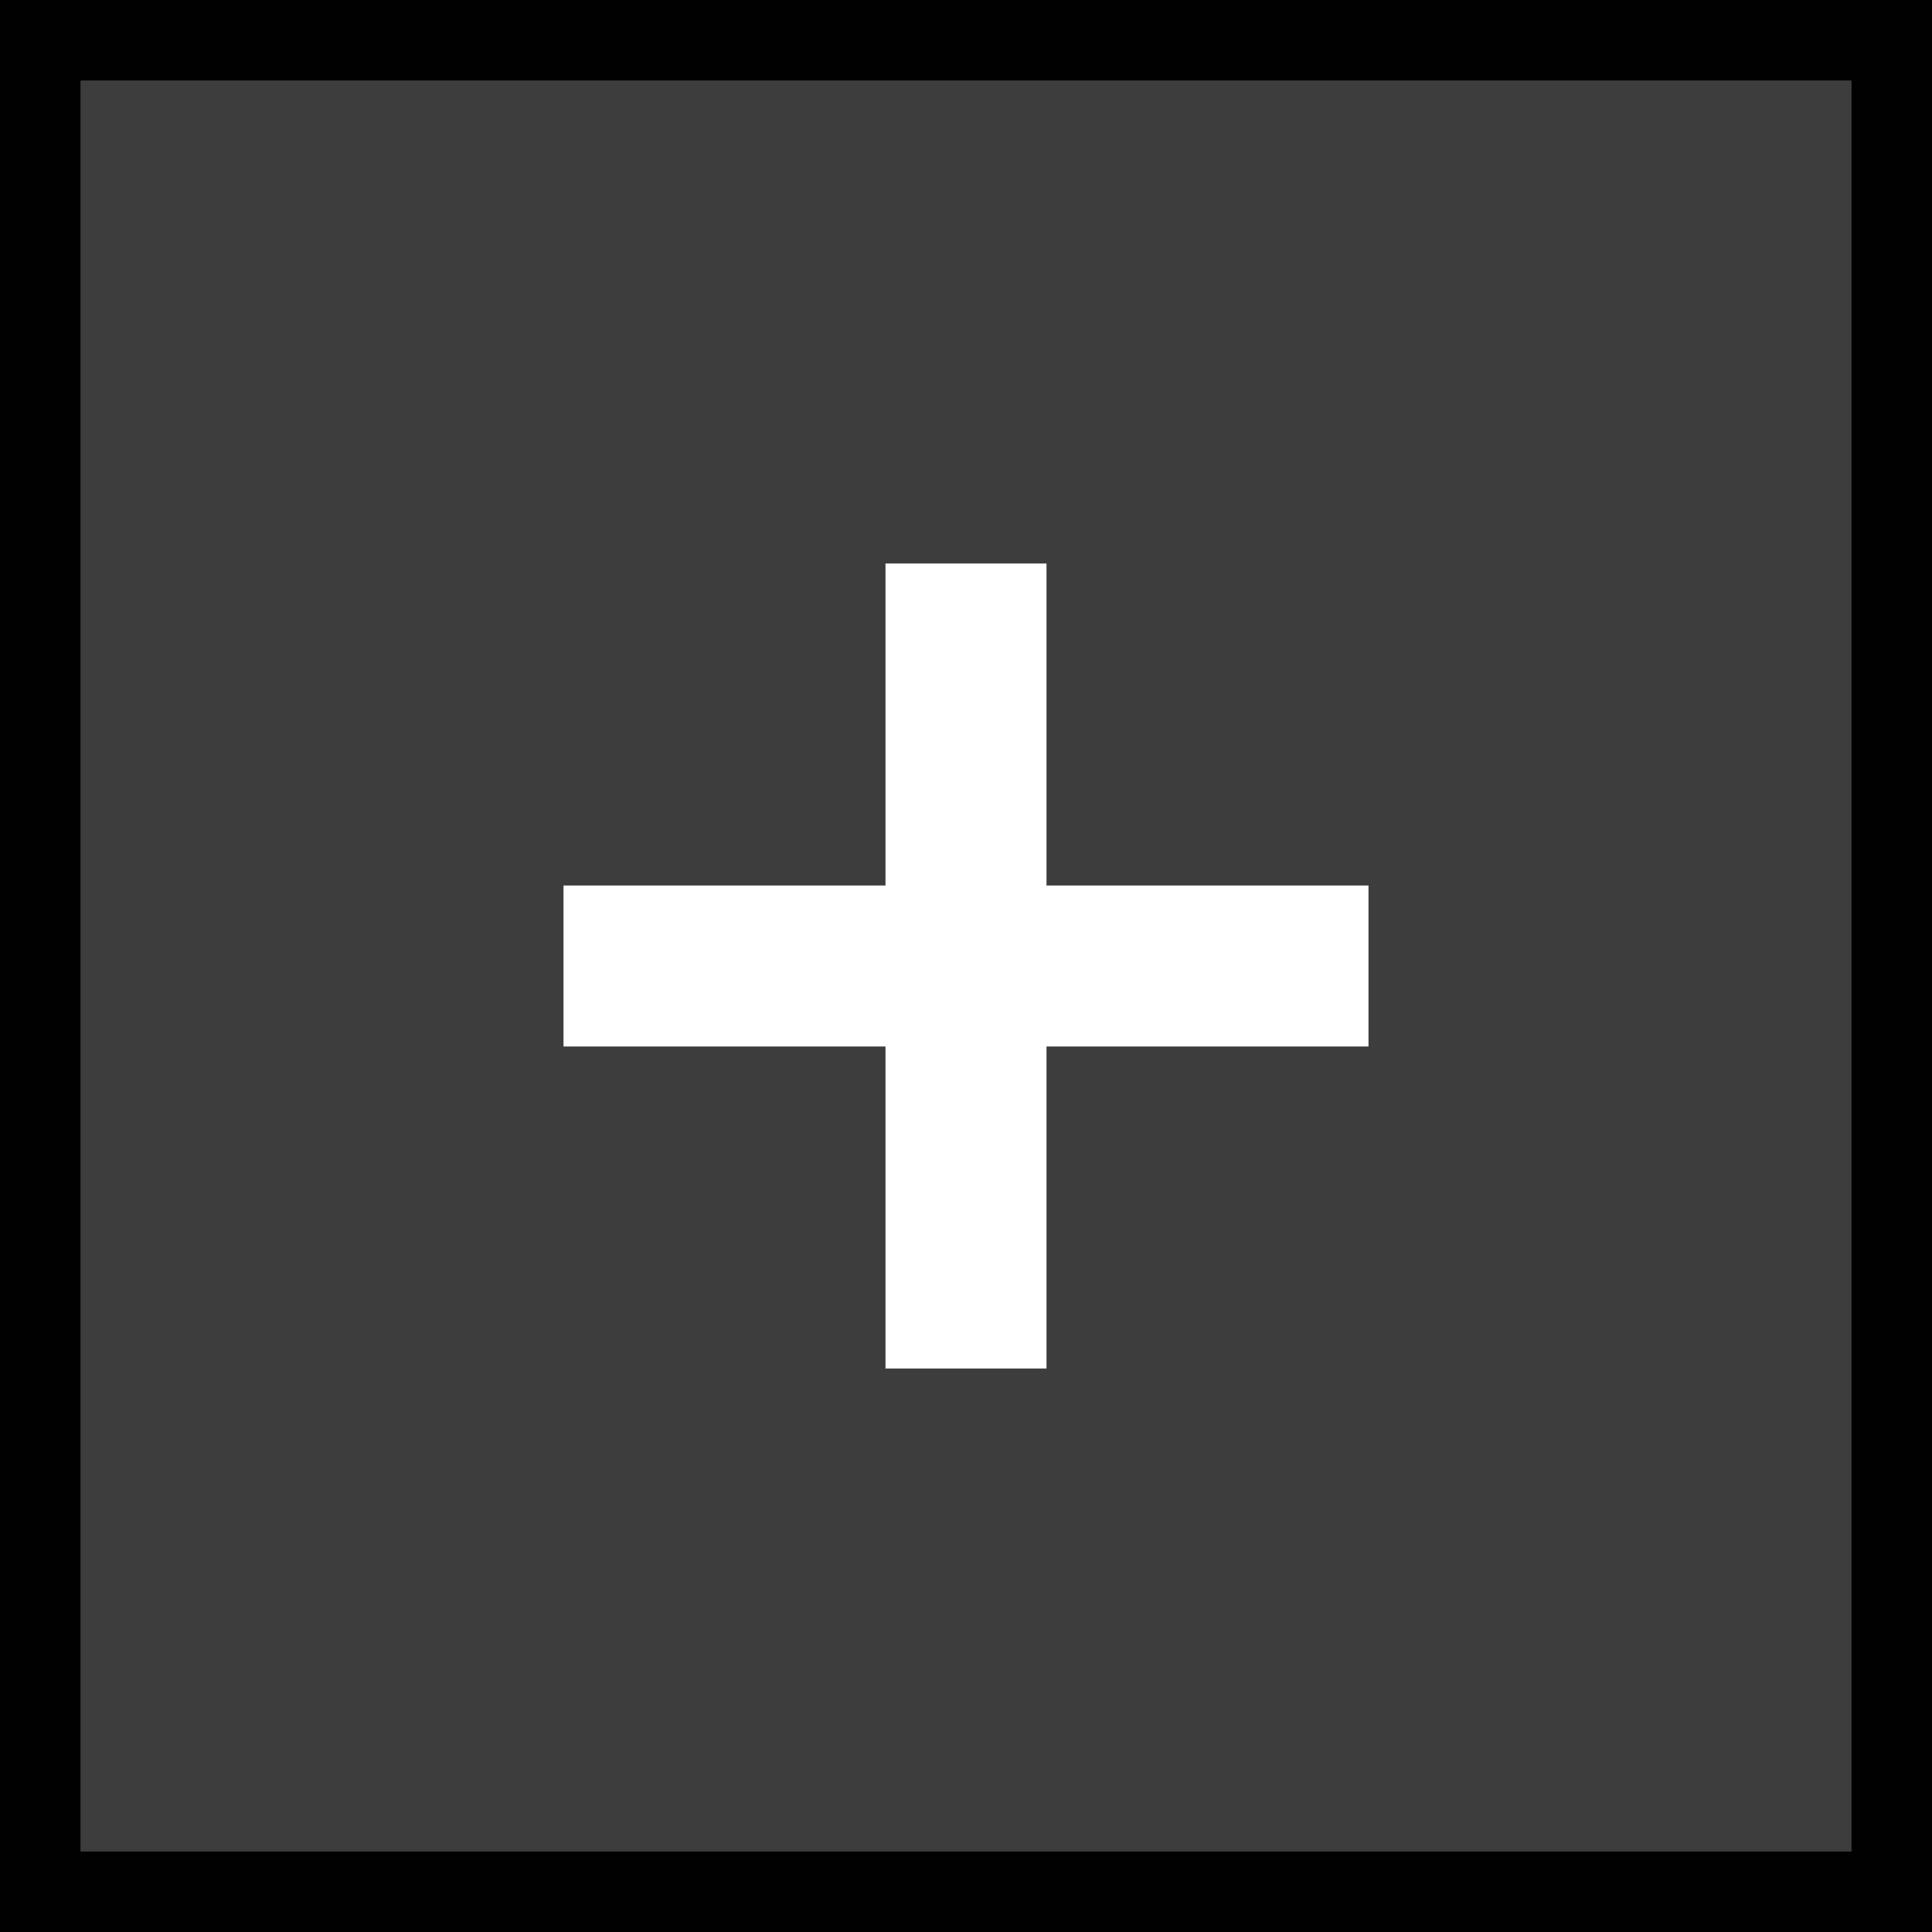
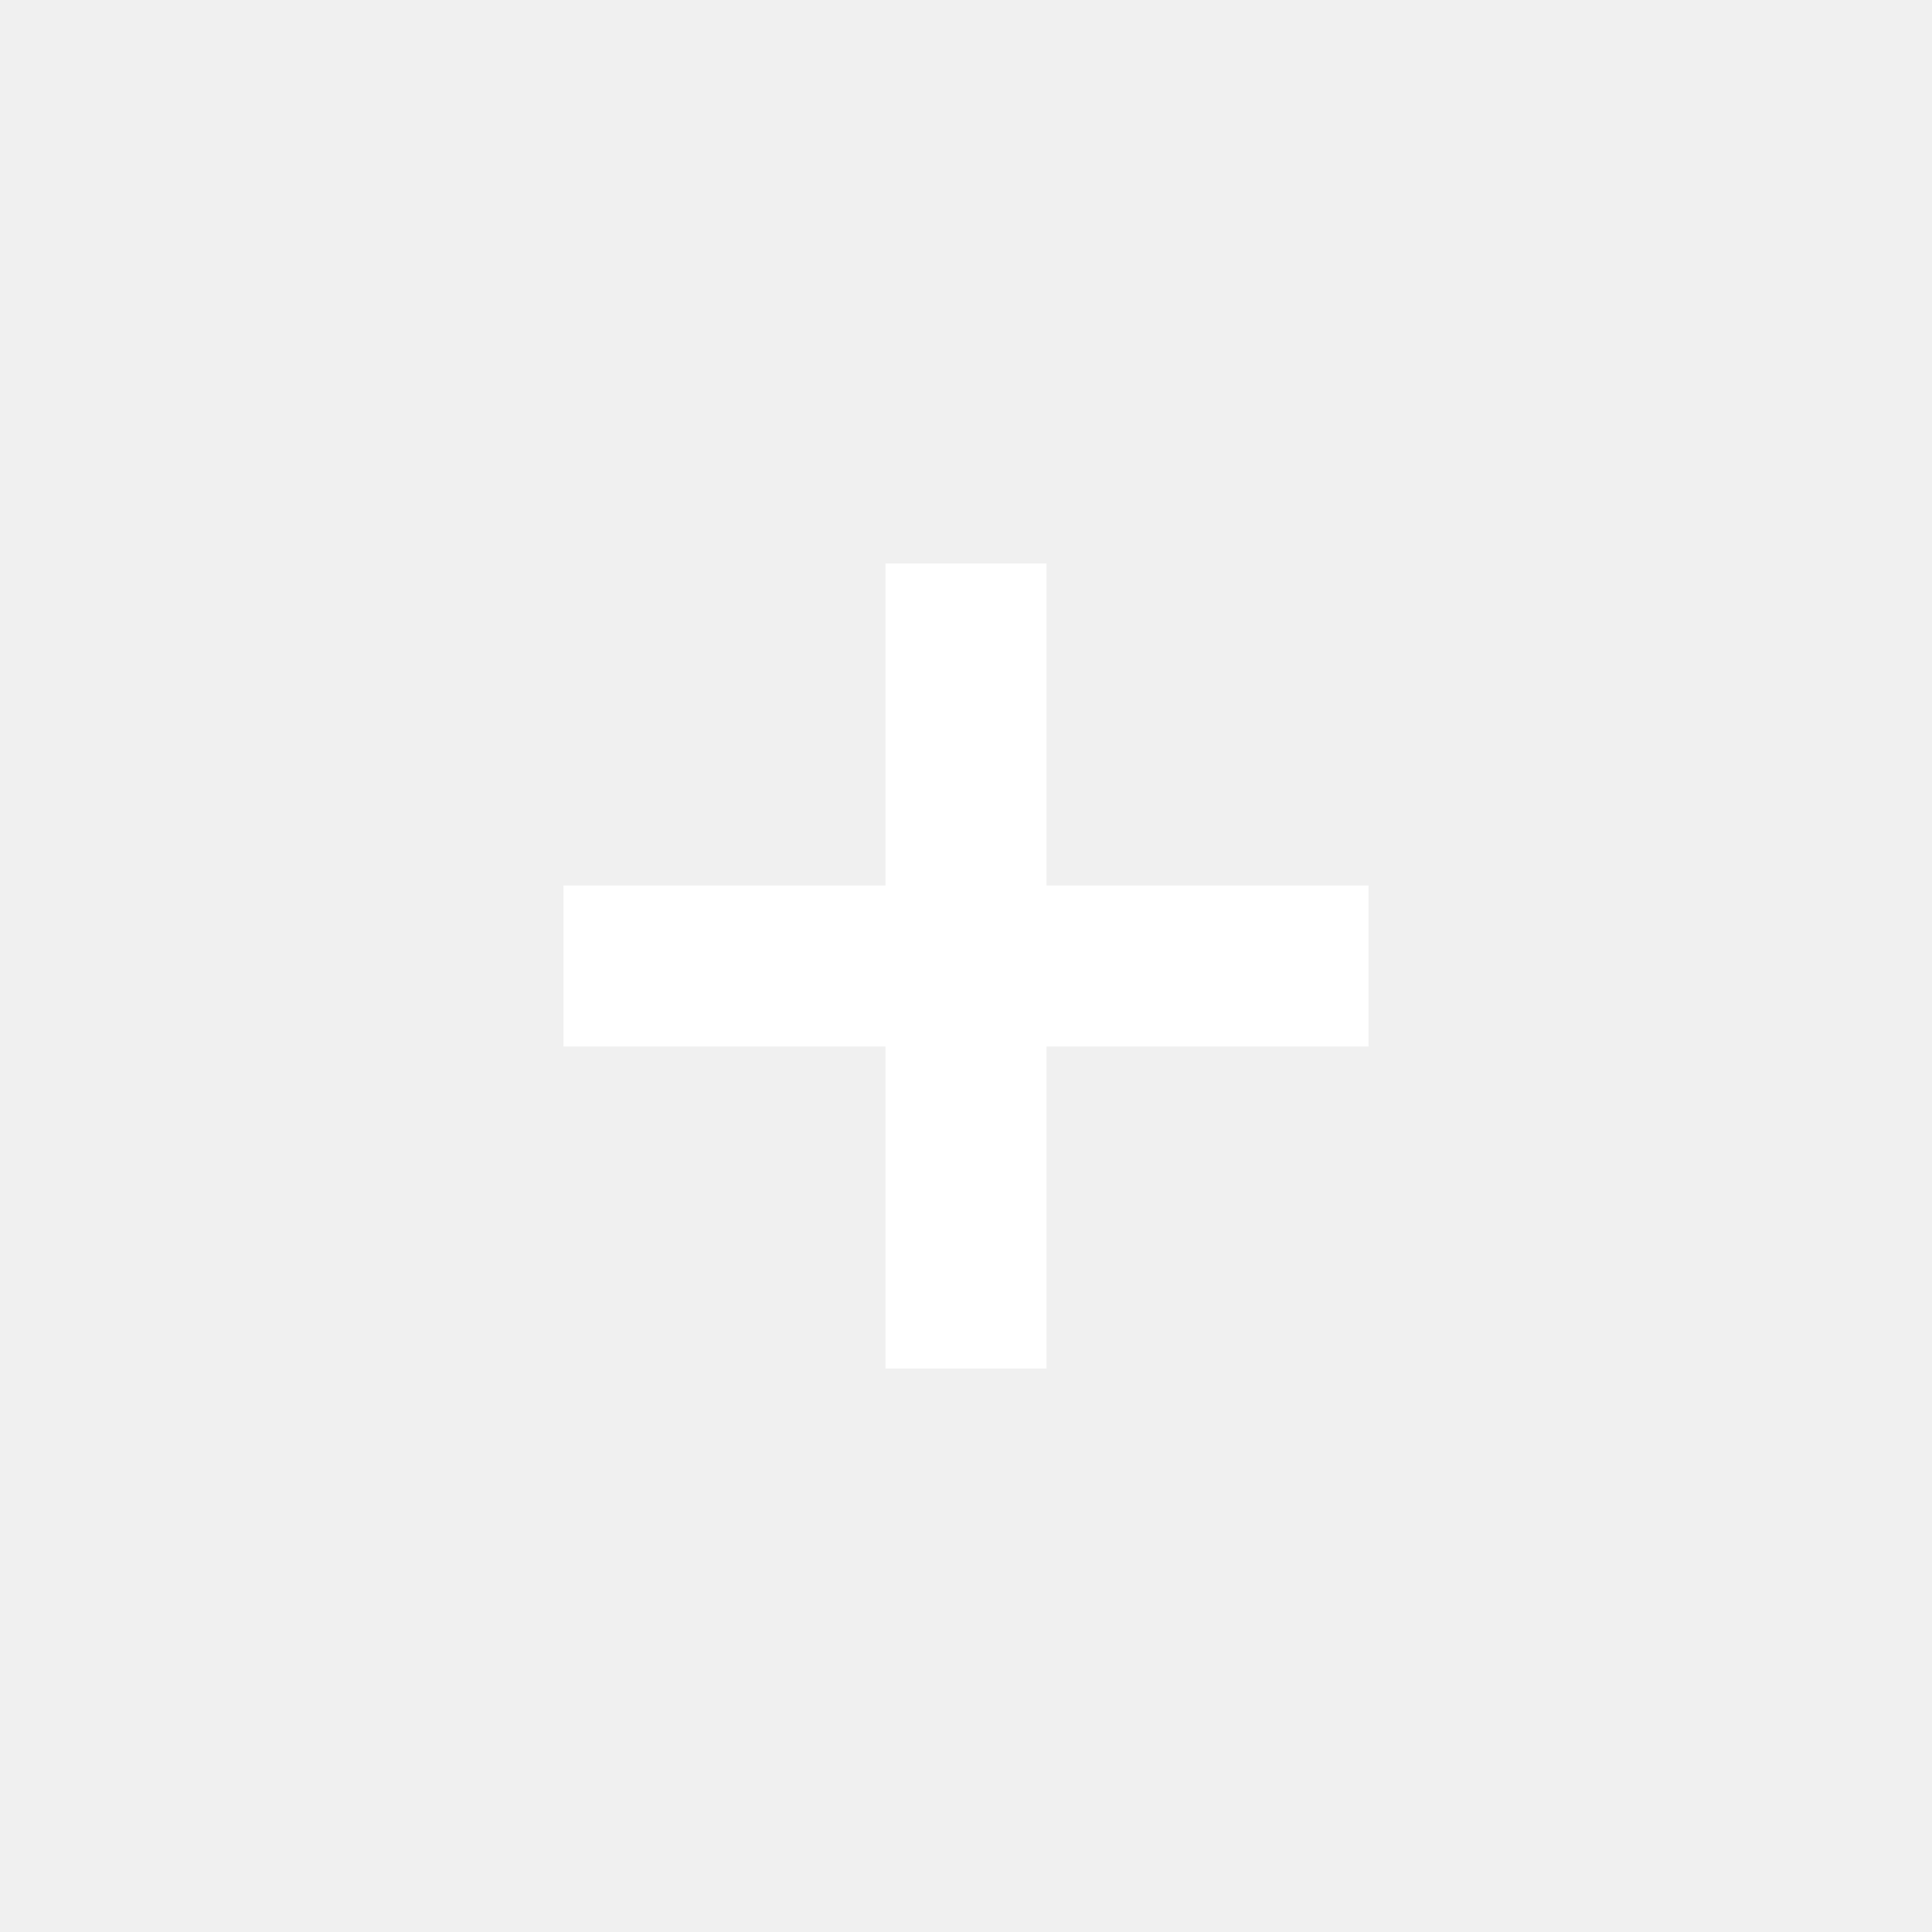
- <svg xmlns="http://www.w3.org/2000/svg" id="Calque_1" data-name="Calque 1" viewBox="0 0 24 24">
-   <defs>
-     <style>.cls-1{fill:#3d3d3d;}.cls-2{fill:#000100;}.cls-3{fill:none;stroke:#fff;stroke-miterlimit:10;stroke-width:2px;}</style>
-   </defs>
-   <rect class="cls-1" x="0.5" y="0.5" width="23" height="23" />
-   <path class="cls-2" d="M24,24H0V0H24V24ZM1,23H23V1H1V23Z" />
-   <line class="cls-3" x1="17" y1="12" x2="7" y2="12" />
-   <line class="cls-3" x1="12" y1="7" x2="12" y2="17" />
+ <svg xmlns="http://www.w3.org/2000/svg" version="1.1" id="Calque_1" x="0px" y="0px" viewBox="0 0 24 24" style="enable-background:new 0 0 24 24;" xml:space="preserve">
+   <style type="text/css">
+ 	.st0{display:none;fill:#3D3D3D;}
+ 	.st1{display:none;fill:#000100;}
+ 	.st2{fill:none;stroke:#FFFFFF;stroke-width:2;stroke-miterlimit:10;}
+ </style>
+   <rect x="0.5" y="0.5" class="st0" width="23" height="23" />
+   <path class="st1" d="M24,24H0V0h24V24z M1,23h22V1H1V23z" />
+   <line class="st2" x1="17" y1="12" x2="7" y2="12" />
+   <line class="st2" x1="12" y1="7" x2="12" y2="17" />
</svg>
